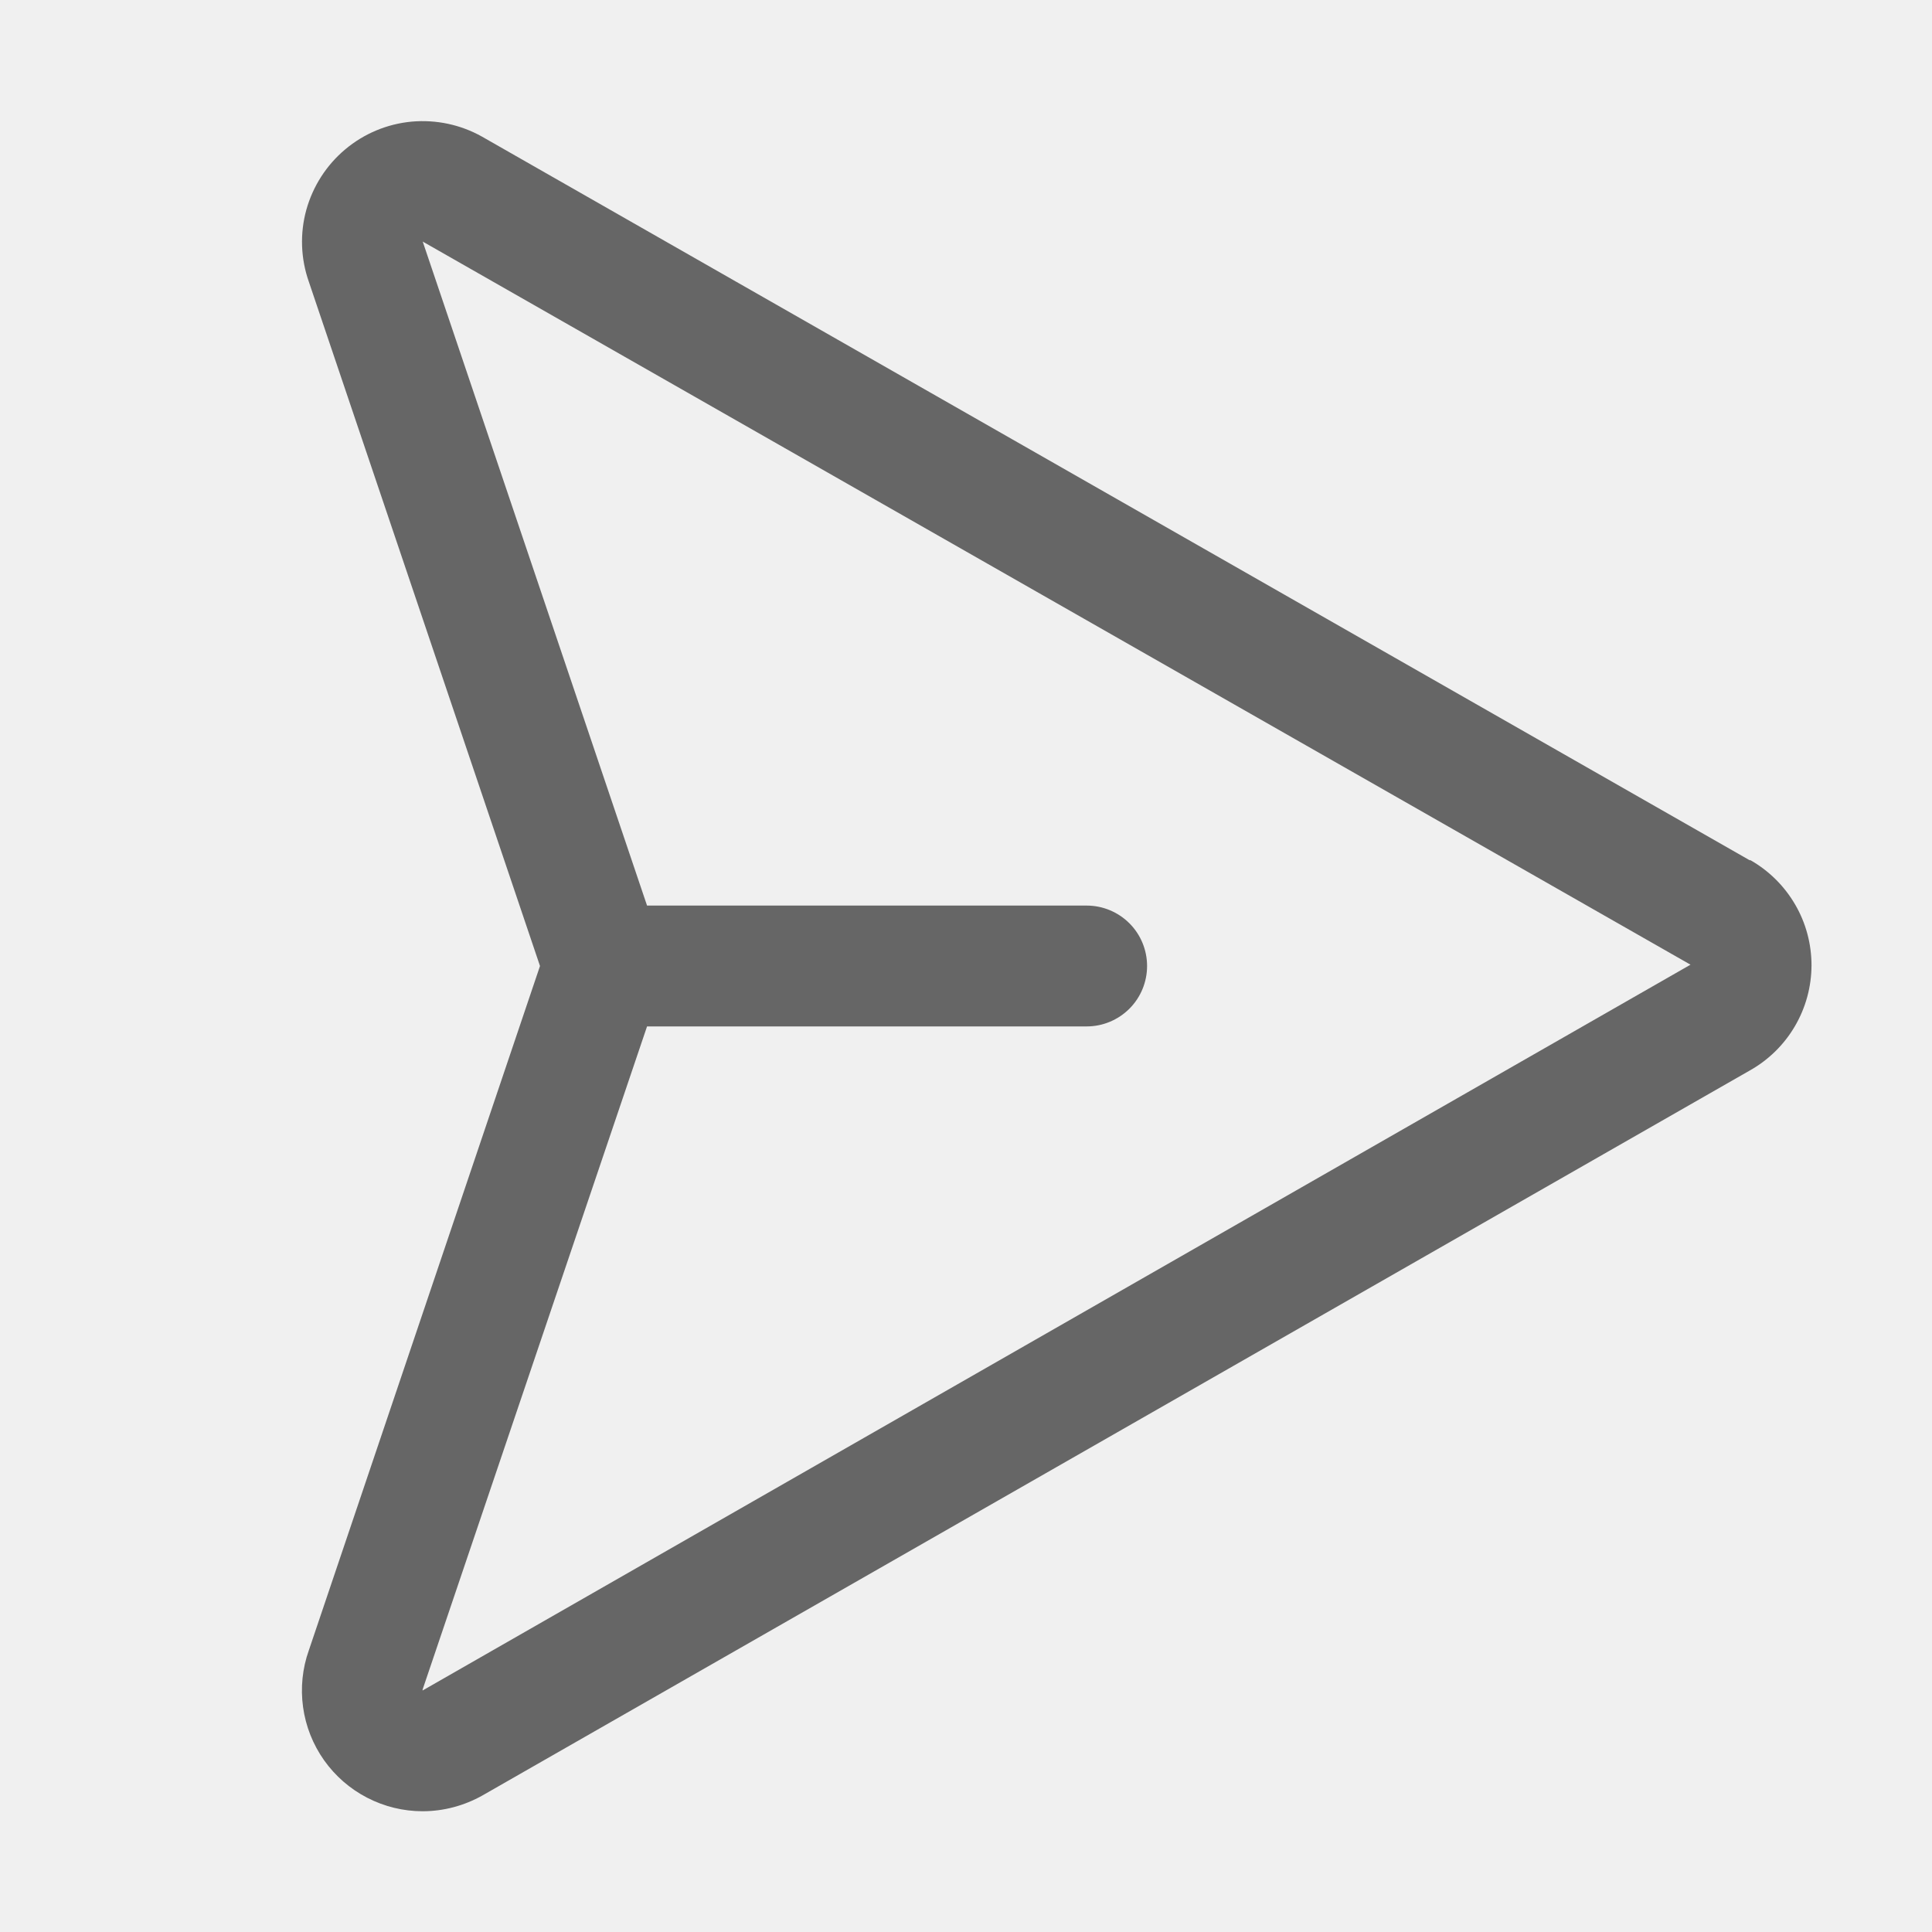
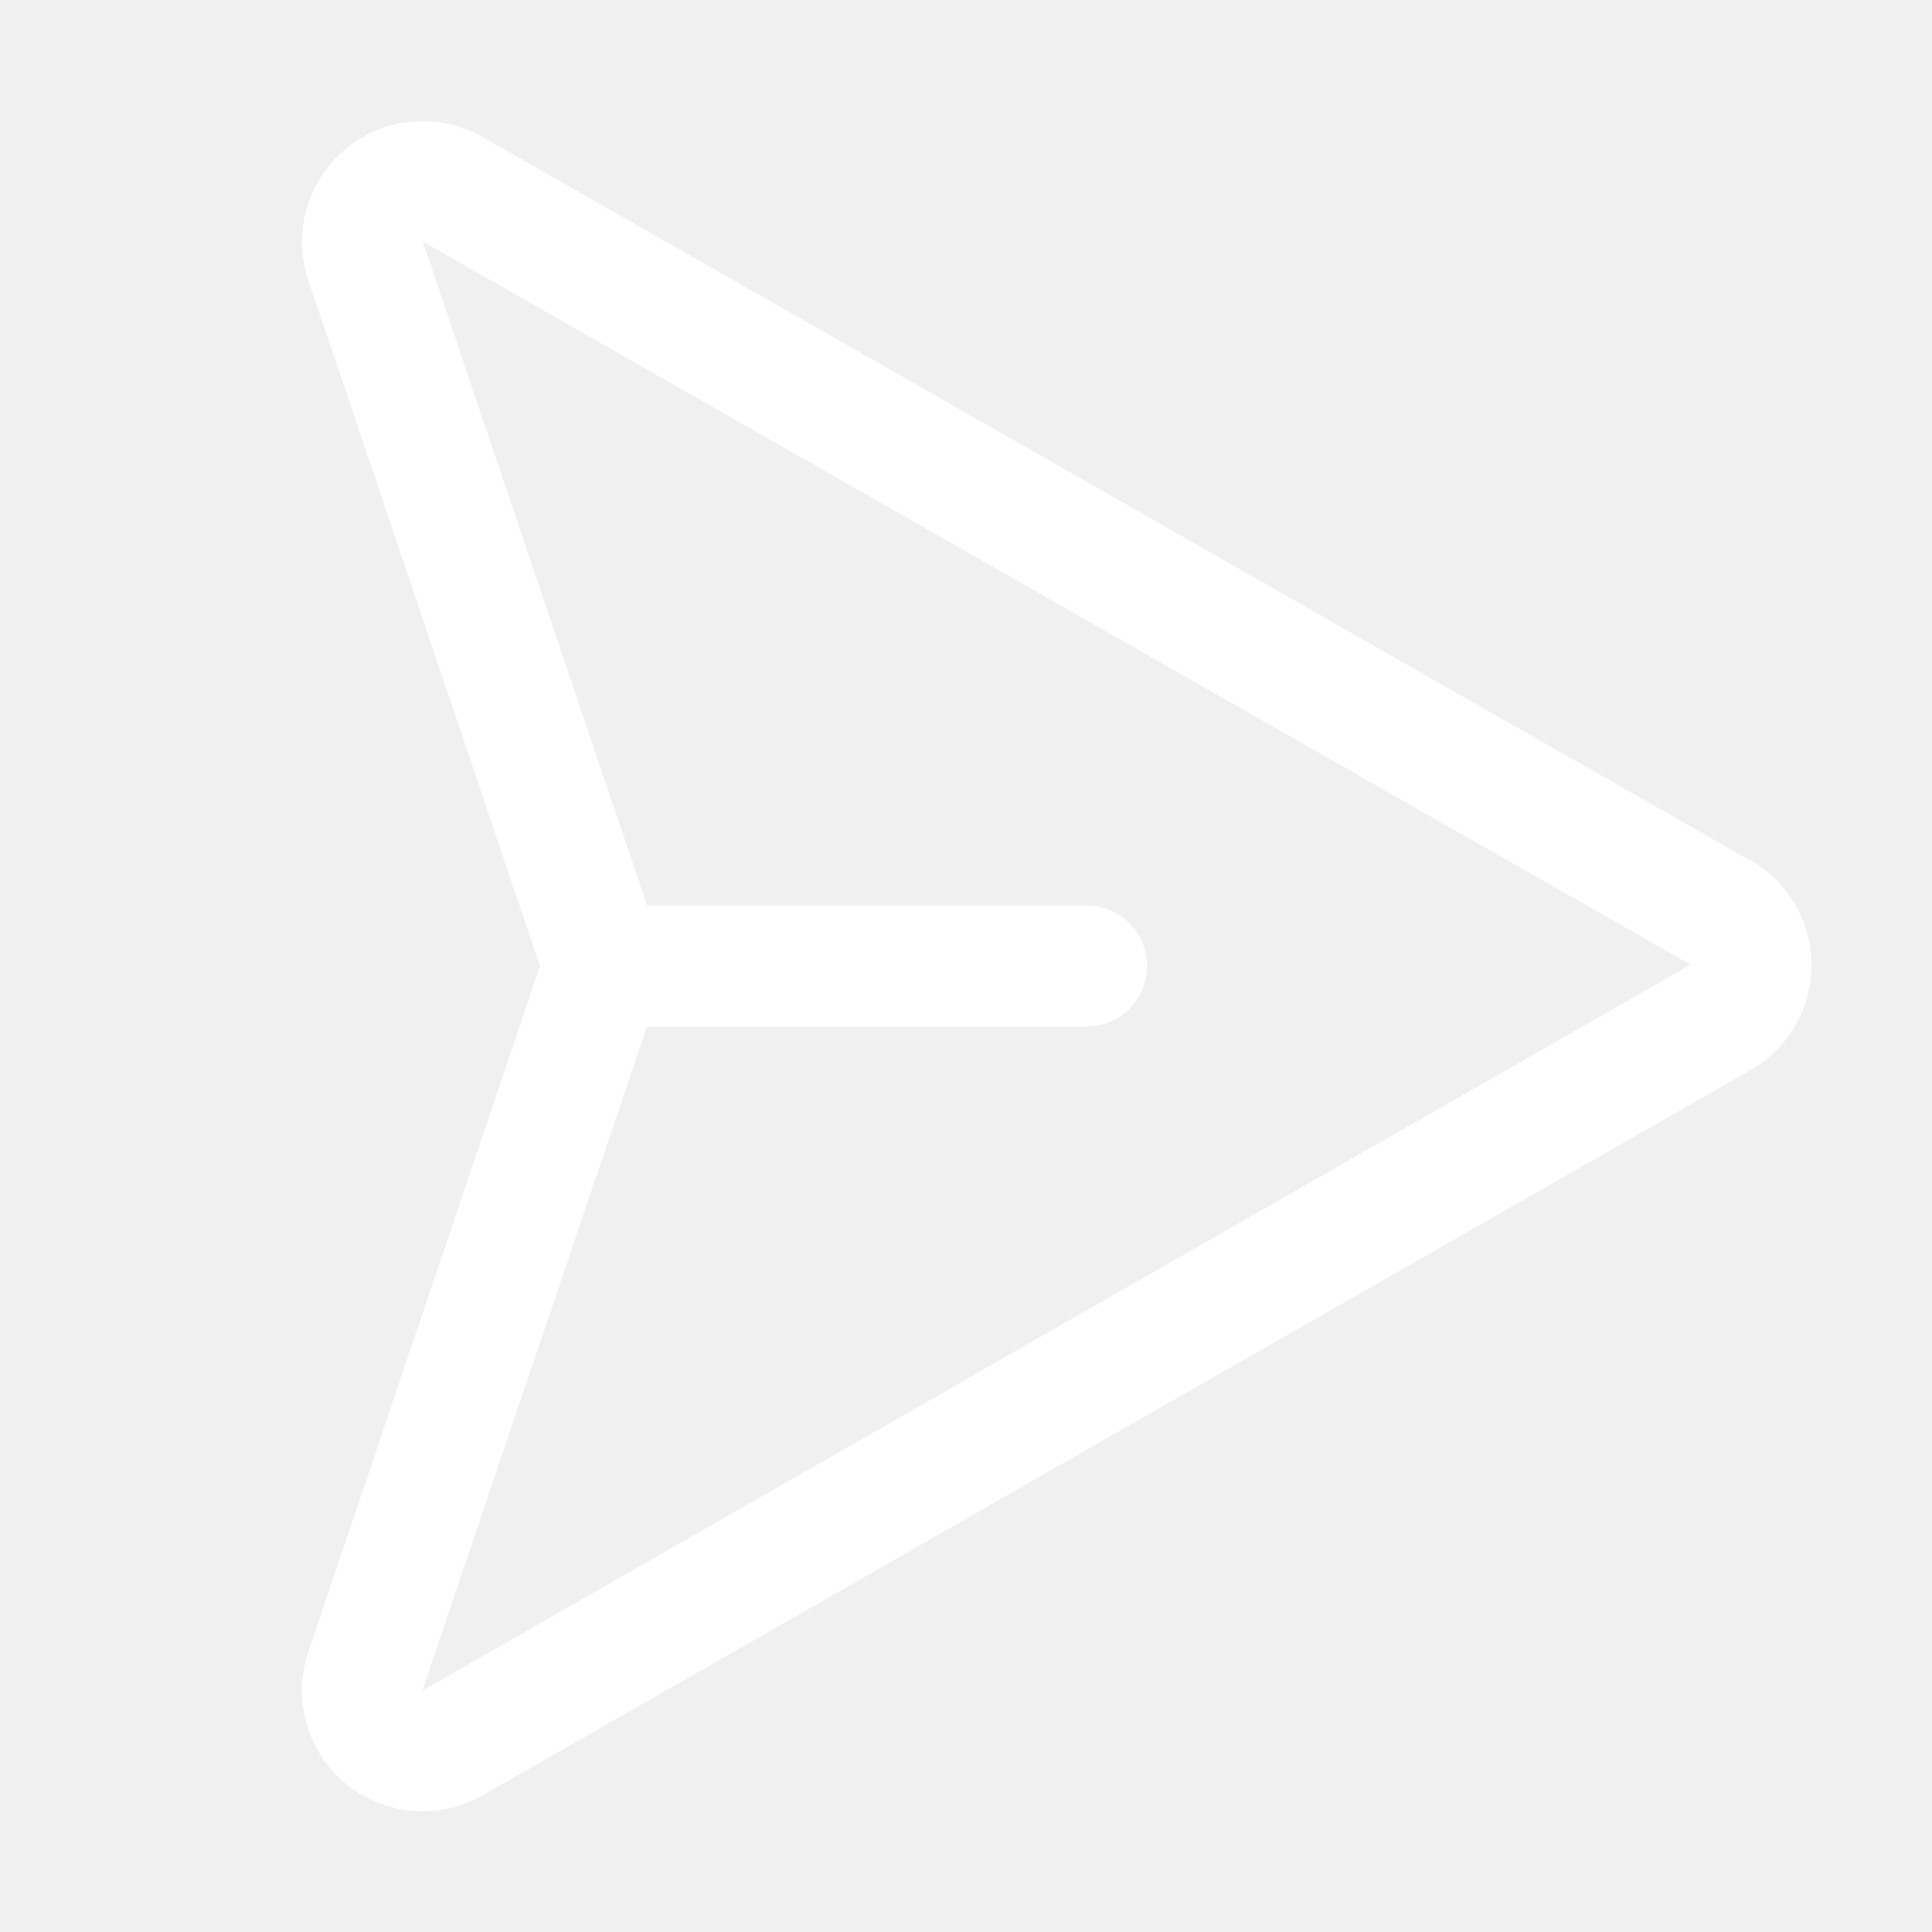
<svg xmlns="http://www.w3.org/2000/svg" width="22" height="22" viewBox="0 0 22 22" fill="none">
-   <path d="M19.926 9.797L5.489 1.556C5.245 1.419 4.966 1.36 4.687 1.385C4.409 1.411 4.145 1.521 3.931 1.701C3.717 1.88 3.563 2.121 3.488 2.39C3.414 2.659 3.424 2.945 3.517 3.209L6.149 11L3.517 18.792C3.443 18.999 3.421 19.221 3.451 19.439C3.481 19.657 3.563 19.864 3.69 20.044C3.817 20.223 3.985 20.37 4.181 20.471C4.376 20.572 4.593 20.625 4.812 20.625C5.051 20.625 5.286 20.562 5.494 20.445L19.925 12.19C20.137 12.071 20.315 11.897 20.438 11.687C20.562 11.476 20.627 11.237 20.628 10.993C20.628 10.749 20.564 10.509 20.441 10.299C20.318 10.088 20.141 9.913 19.929 9.793L19.926 9.797ZM4.812 19.25C4.813 19.247 4.813 19.243 4.812 19.24L7.368 11.688H12.375C12.557 11.688 12.732 11.615 12.861 11.486C12.99 11.357 13.062 11.182 13.062 11C13.062 10.818 12.99 10.643 12.861 10.514C12.732 10.385 12.557 10.312 12.375 10.312H7.368L4.818 2.764C4.817 2.759 4.815 2.754 4.812 2.75L19.25 10.985L4.812 19.25Z" fill="#666666" />
+   <path d="M19.926 9.797L5.489 1.556C5.245 1.419 4.966 1.36 4.687 1.385C4.409 1.411 4.145 1.521 3.931 1.701C3.717 1.88 3.563 2.121 3.488 2.39C3.414 2.659 3.424 2.945 3.517 3.209L6.149 11L3.517 18.792C3.443 18.999 3.421 19.221 3.451 19.439C3.481 19.657 3.563 19.864 3.69 20.044C3.817 20.223 3.985 20.37 4.181 20.471C4.376 20.572 4.593 20.625 4.812 20.625C5.051 20.625 5.286 20.562 5.494 20.445L19.925 12.19C20.137 12.071 20.315 11.897 20.438 11.687C20.562 11.476 20.627 11.237 20.628 10.993C20.628 10.749 20.564 10.509 20.441 10.299C20.318 10.088 20.141 9.913 19.929 9.793L19.926 9.797ZM4.812 19.25C4.813 19.247 4.813 19.243 4.812 19.24L7.368 11.688H12.375C12.557 11.688 12.732 11.615 12.861 11.486C12.99 11.357 13.062 11.182 13.062 11C13.062 10.818 12.99 10.643 12.861 10.514C12.732 10.385 12.557 10.312 12.375 10.312H7.368L4.818 2.764C4.817 2.759 4.815 2.754 4.812 2.75L19.25 10.985L4.812 19.25Z" fill="white" />
</svg>
